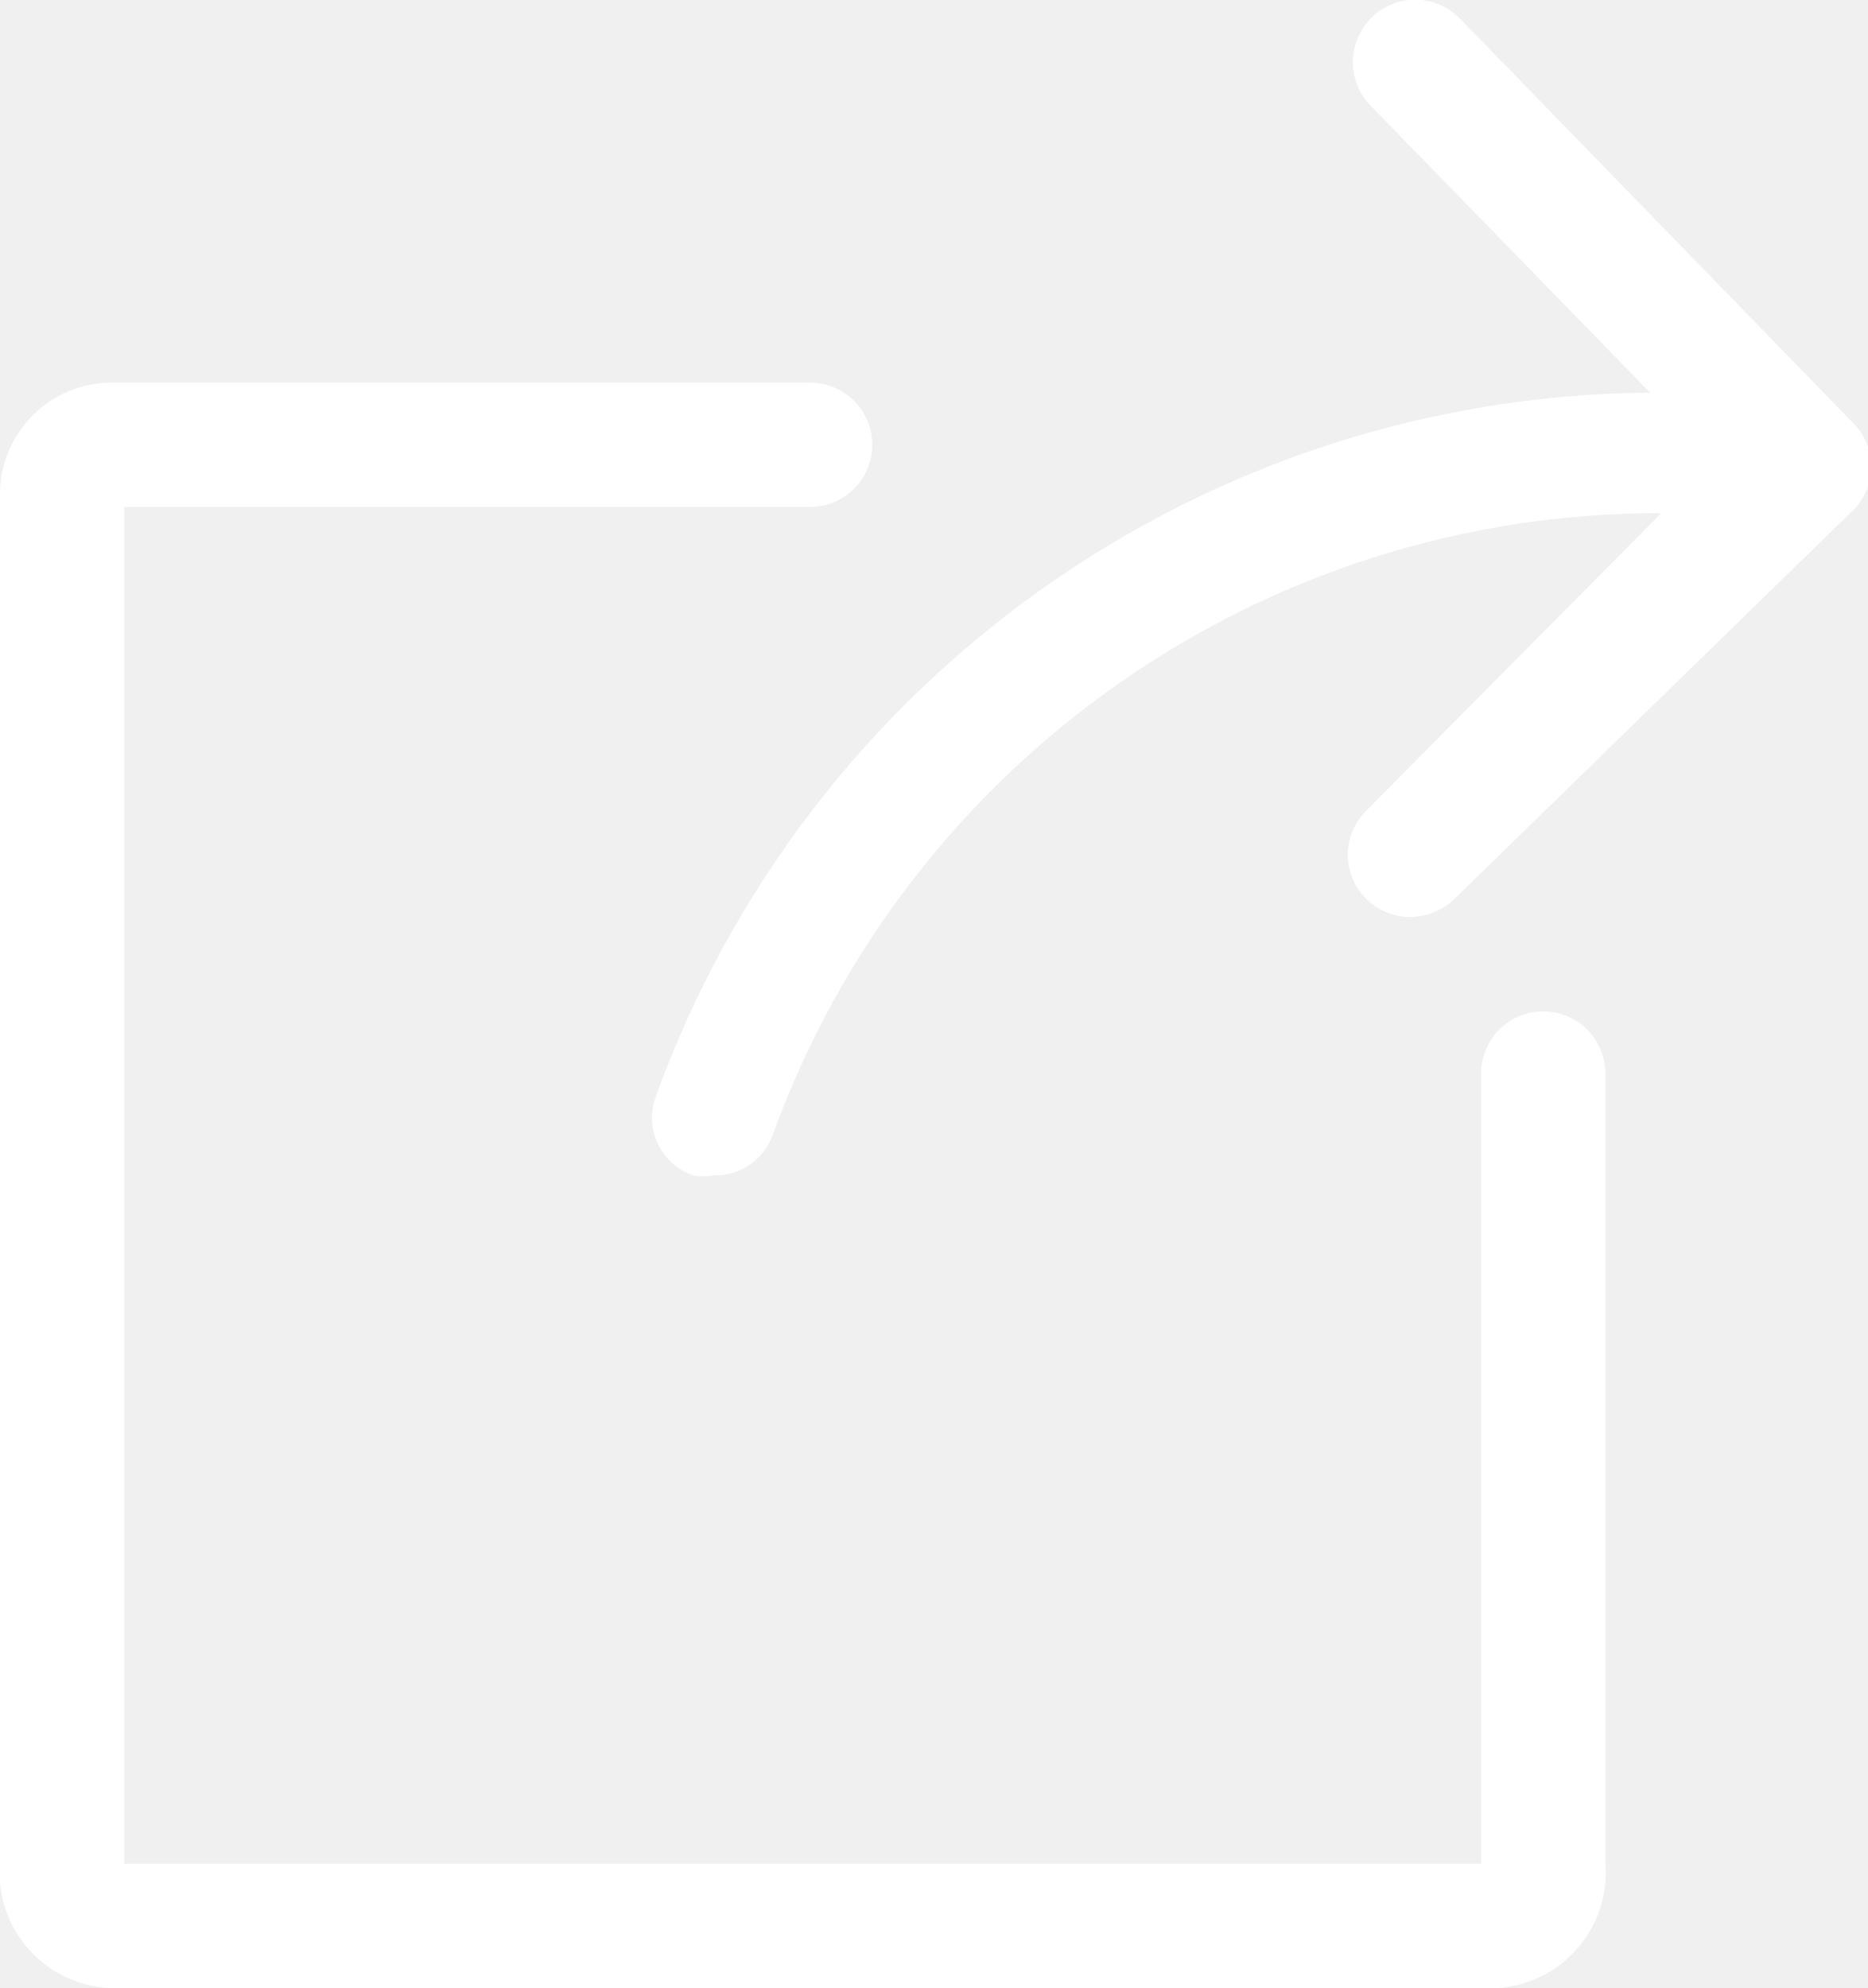
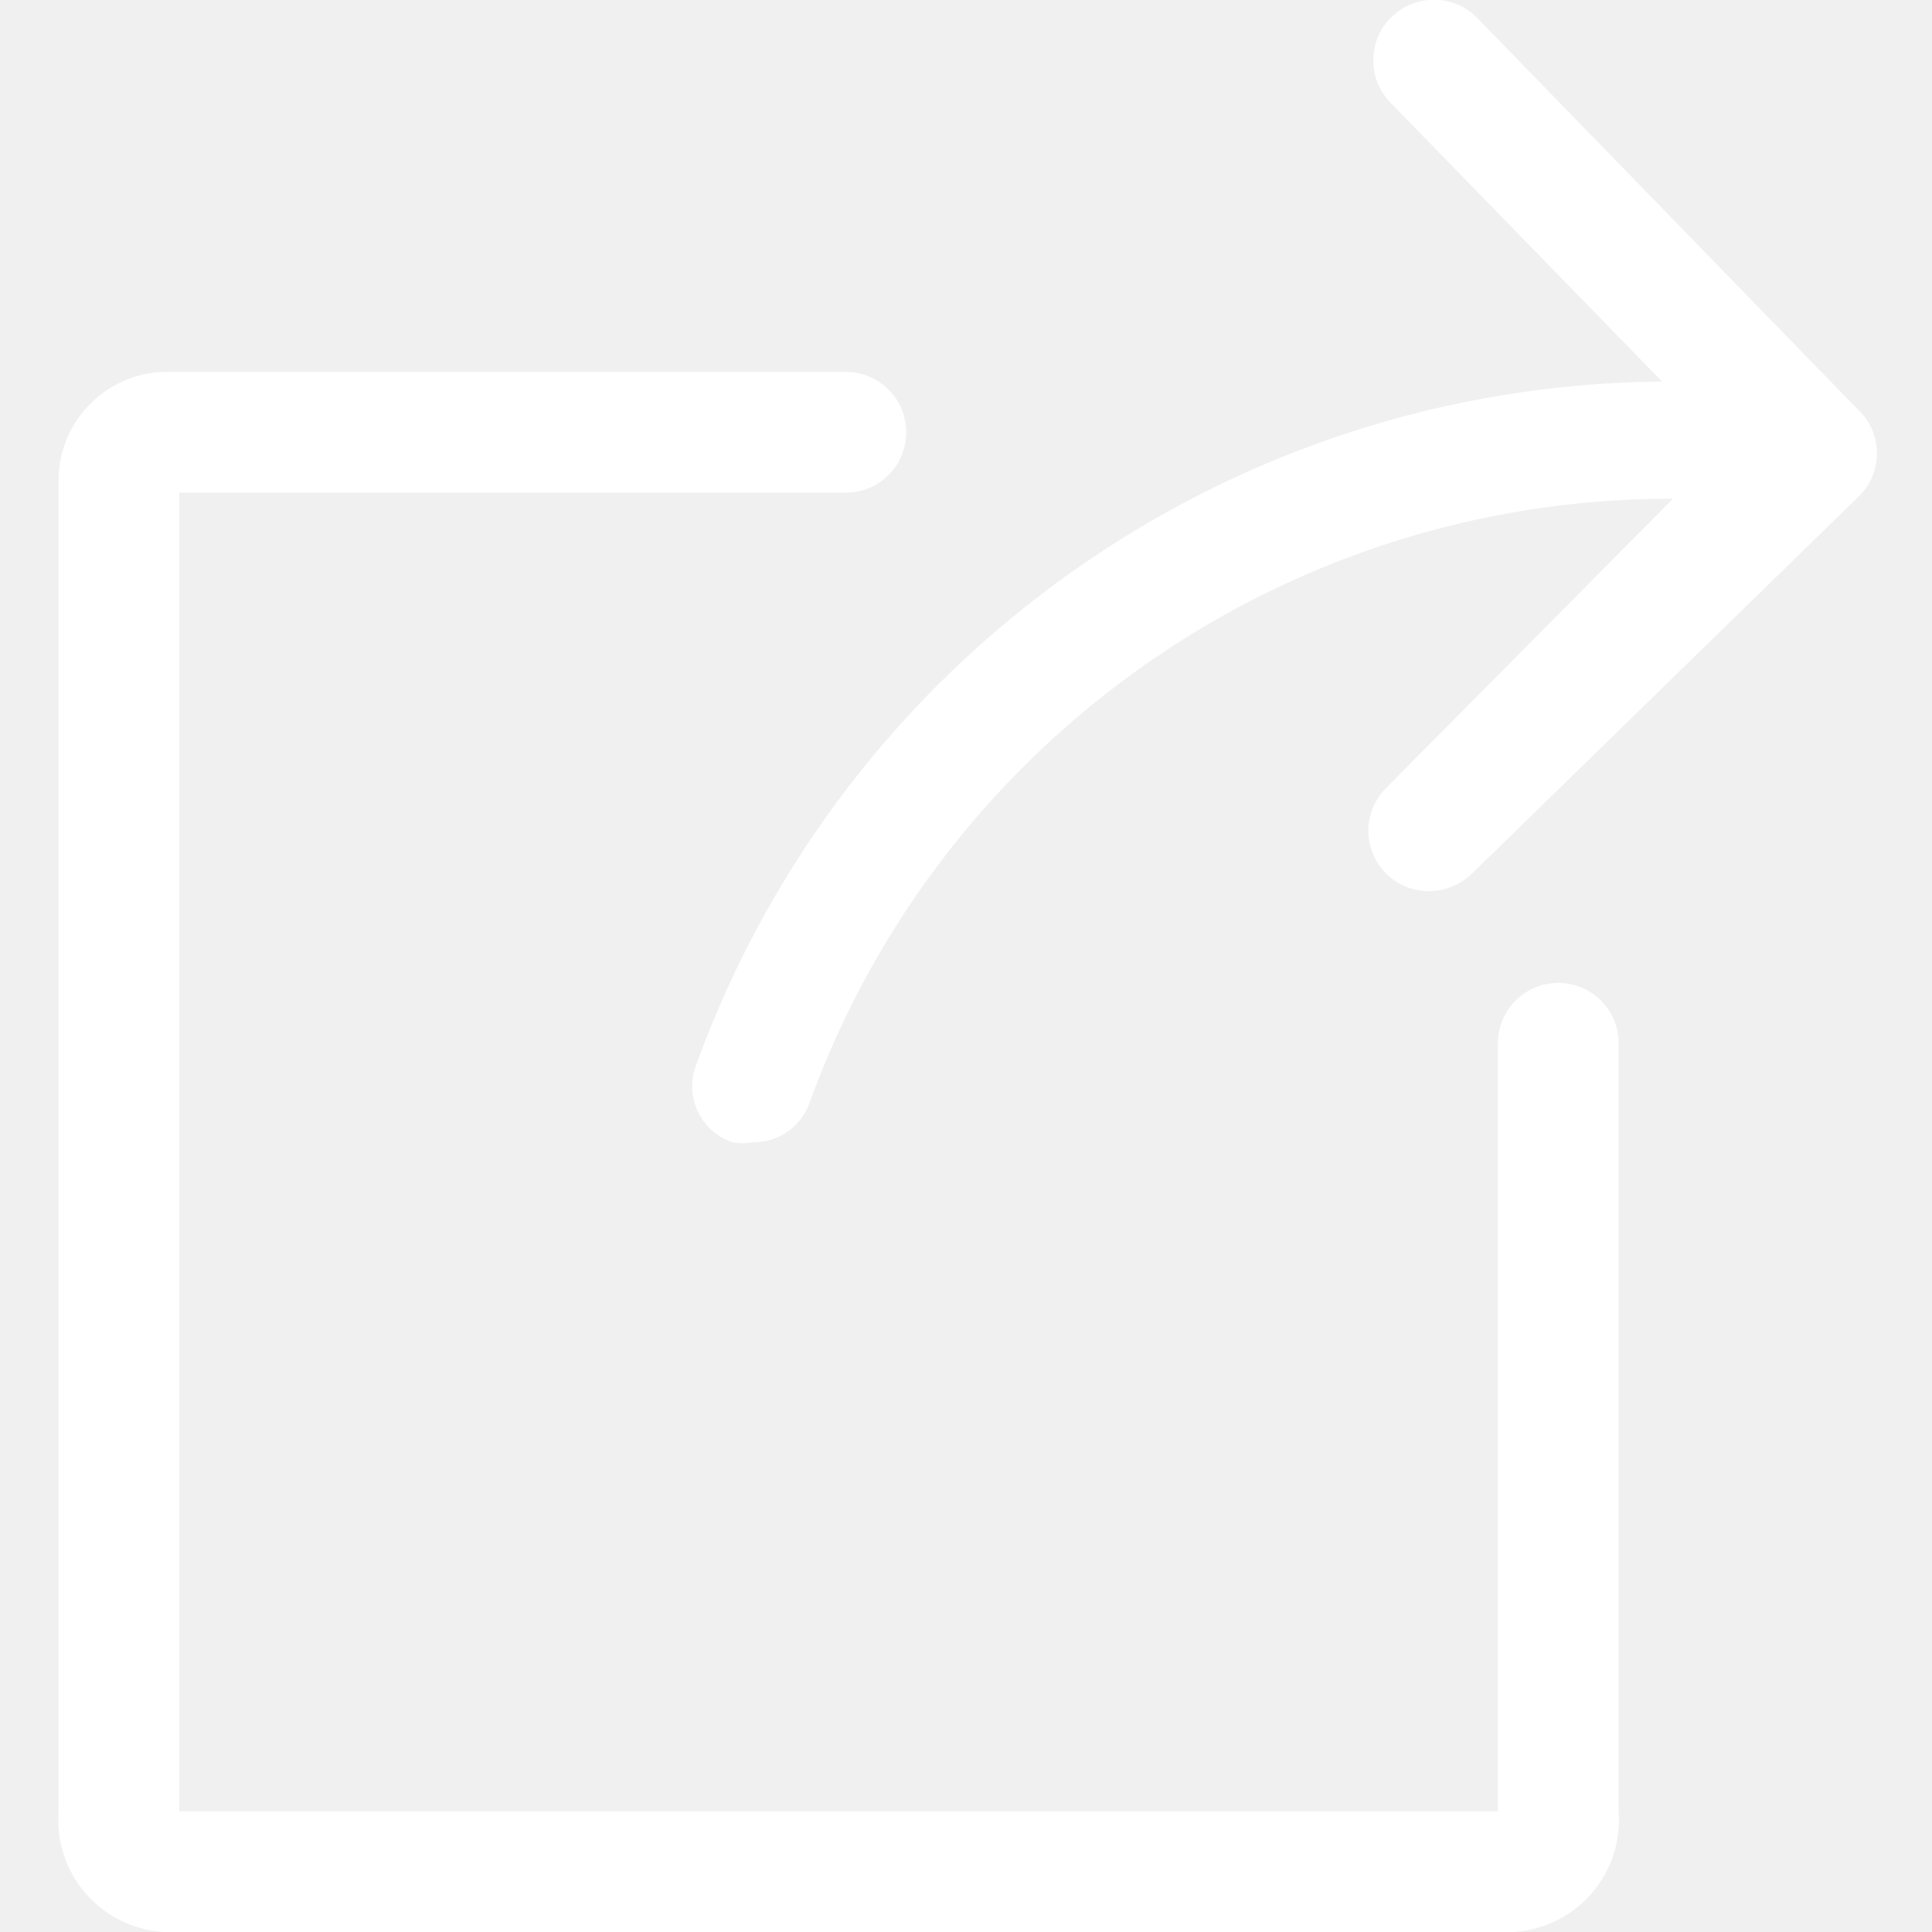
- <svg xmlns="http://www.w3.org/2000/svg" viewBox="0 0 15.03 16">
+ <svg xmlns="http://www.w3.org/2000/svg" width="30" height="30" viewBox="0 0 15.03 16">
  <defs>
    <style>
      .cls-1 {
        fill: #fff;
      }
    </style>
  </defs>
  <g id="Layer_2" data-name="Layer 2">
    <g id="Layer_1-2" data-name="Layer 1">
      <g>
        <path class="cls-1" d="M14.89,3.38,11.75.15a.5.5,0,1,0-.72.7l2.25,2.31a8.58,8.58,0,0,0-8,5.66.49.49,0,0,0,.3.64.47.47,0,0,0,.17,0,.49.49,0,0,0,.47-.33,7.59,7.59,0,0,1,7.15-5L11,6.52a.5.5,0,0,0,.35.86.52.52,0,0,0,.35-.14l3.23-3.15A.5.5,0,0,0,14.89,3.38Z" />
        <path class="cls-1" d="M12.42,8.14a.5.5,0,0,0-.5.5V15H1V4.08H6.52a.5.5,0,0,0,.5-.5.5.5,0,0,0-.5-.5H.87A.9.9,0,0,0,0,4V15a.93.93,0,0,0,.87,1H12.05a.93.93,0,0,0,.87-1V8.64A.5.5,0,0,0,12.42,8.14Z" />
      </g>
    </g>
  </g>
</svg>
